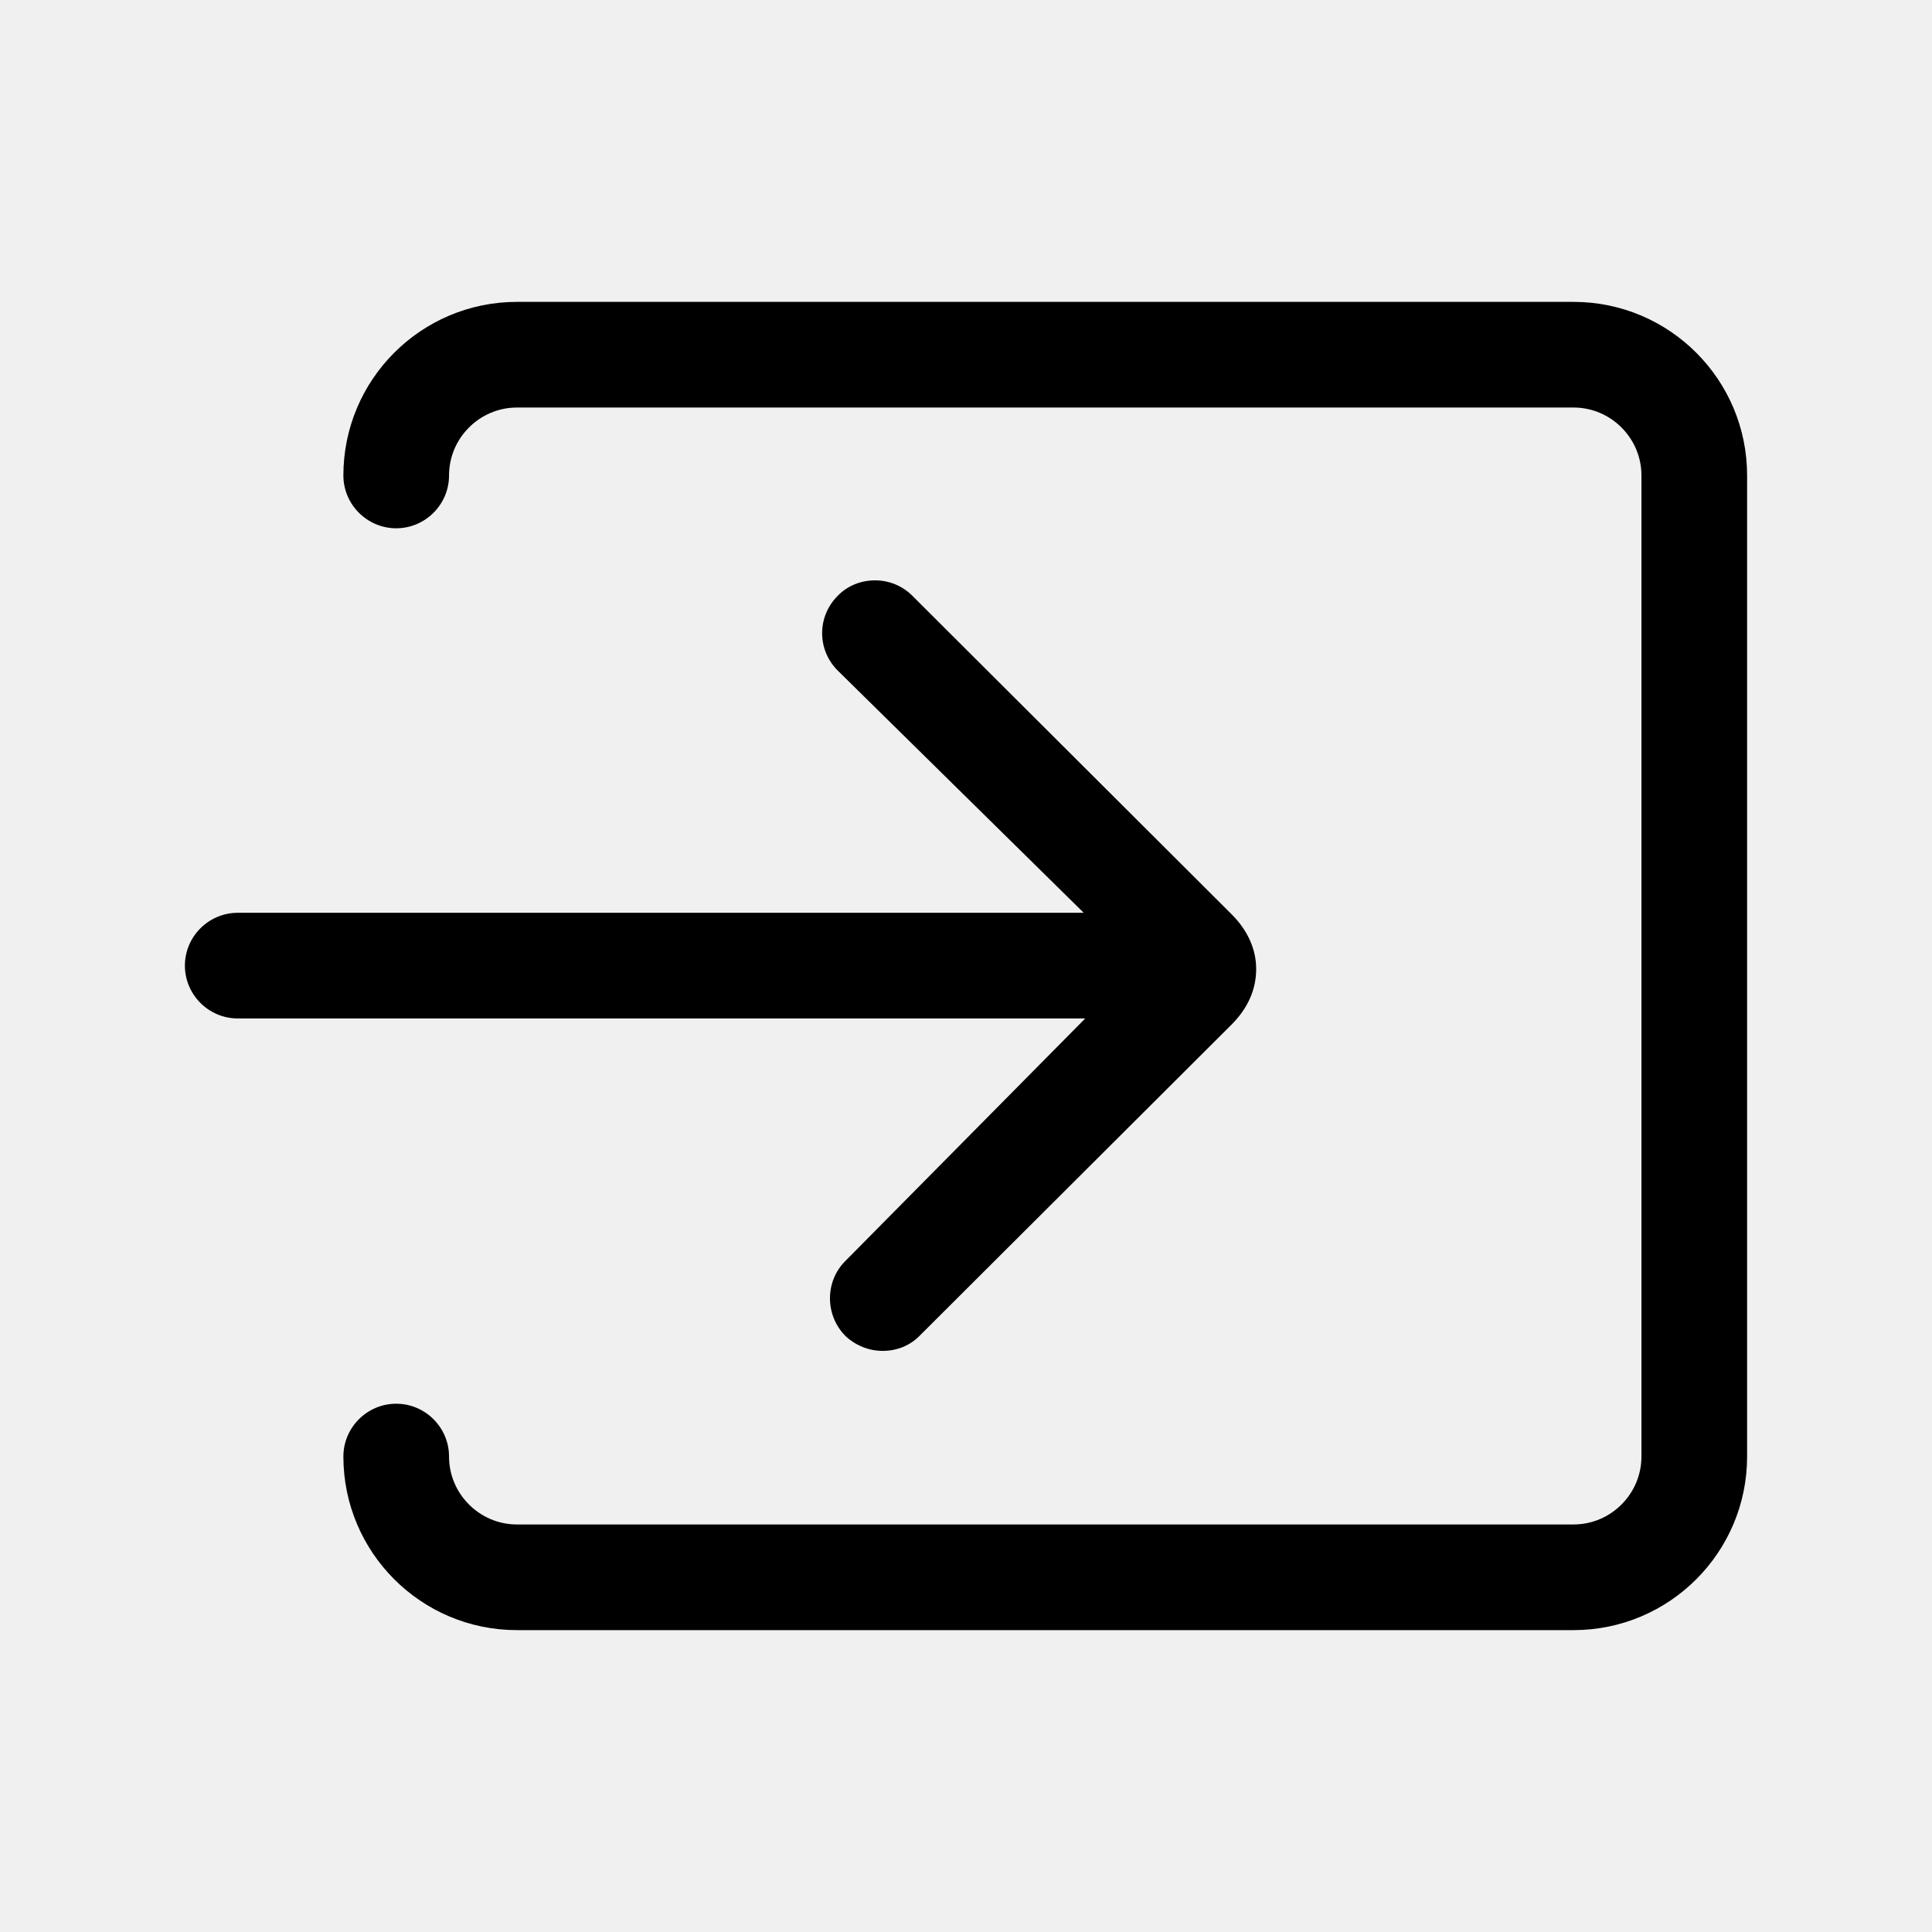
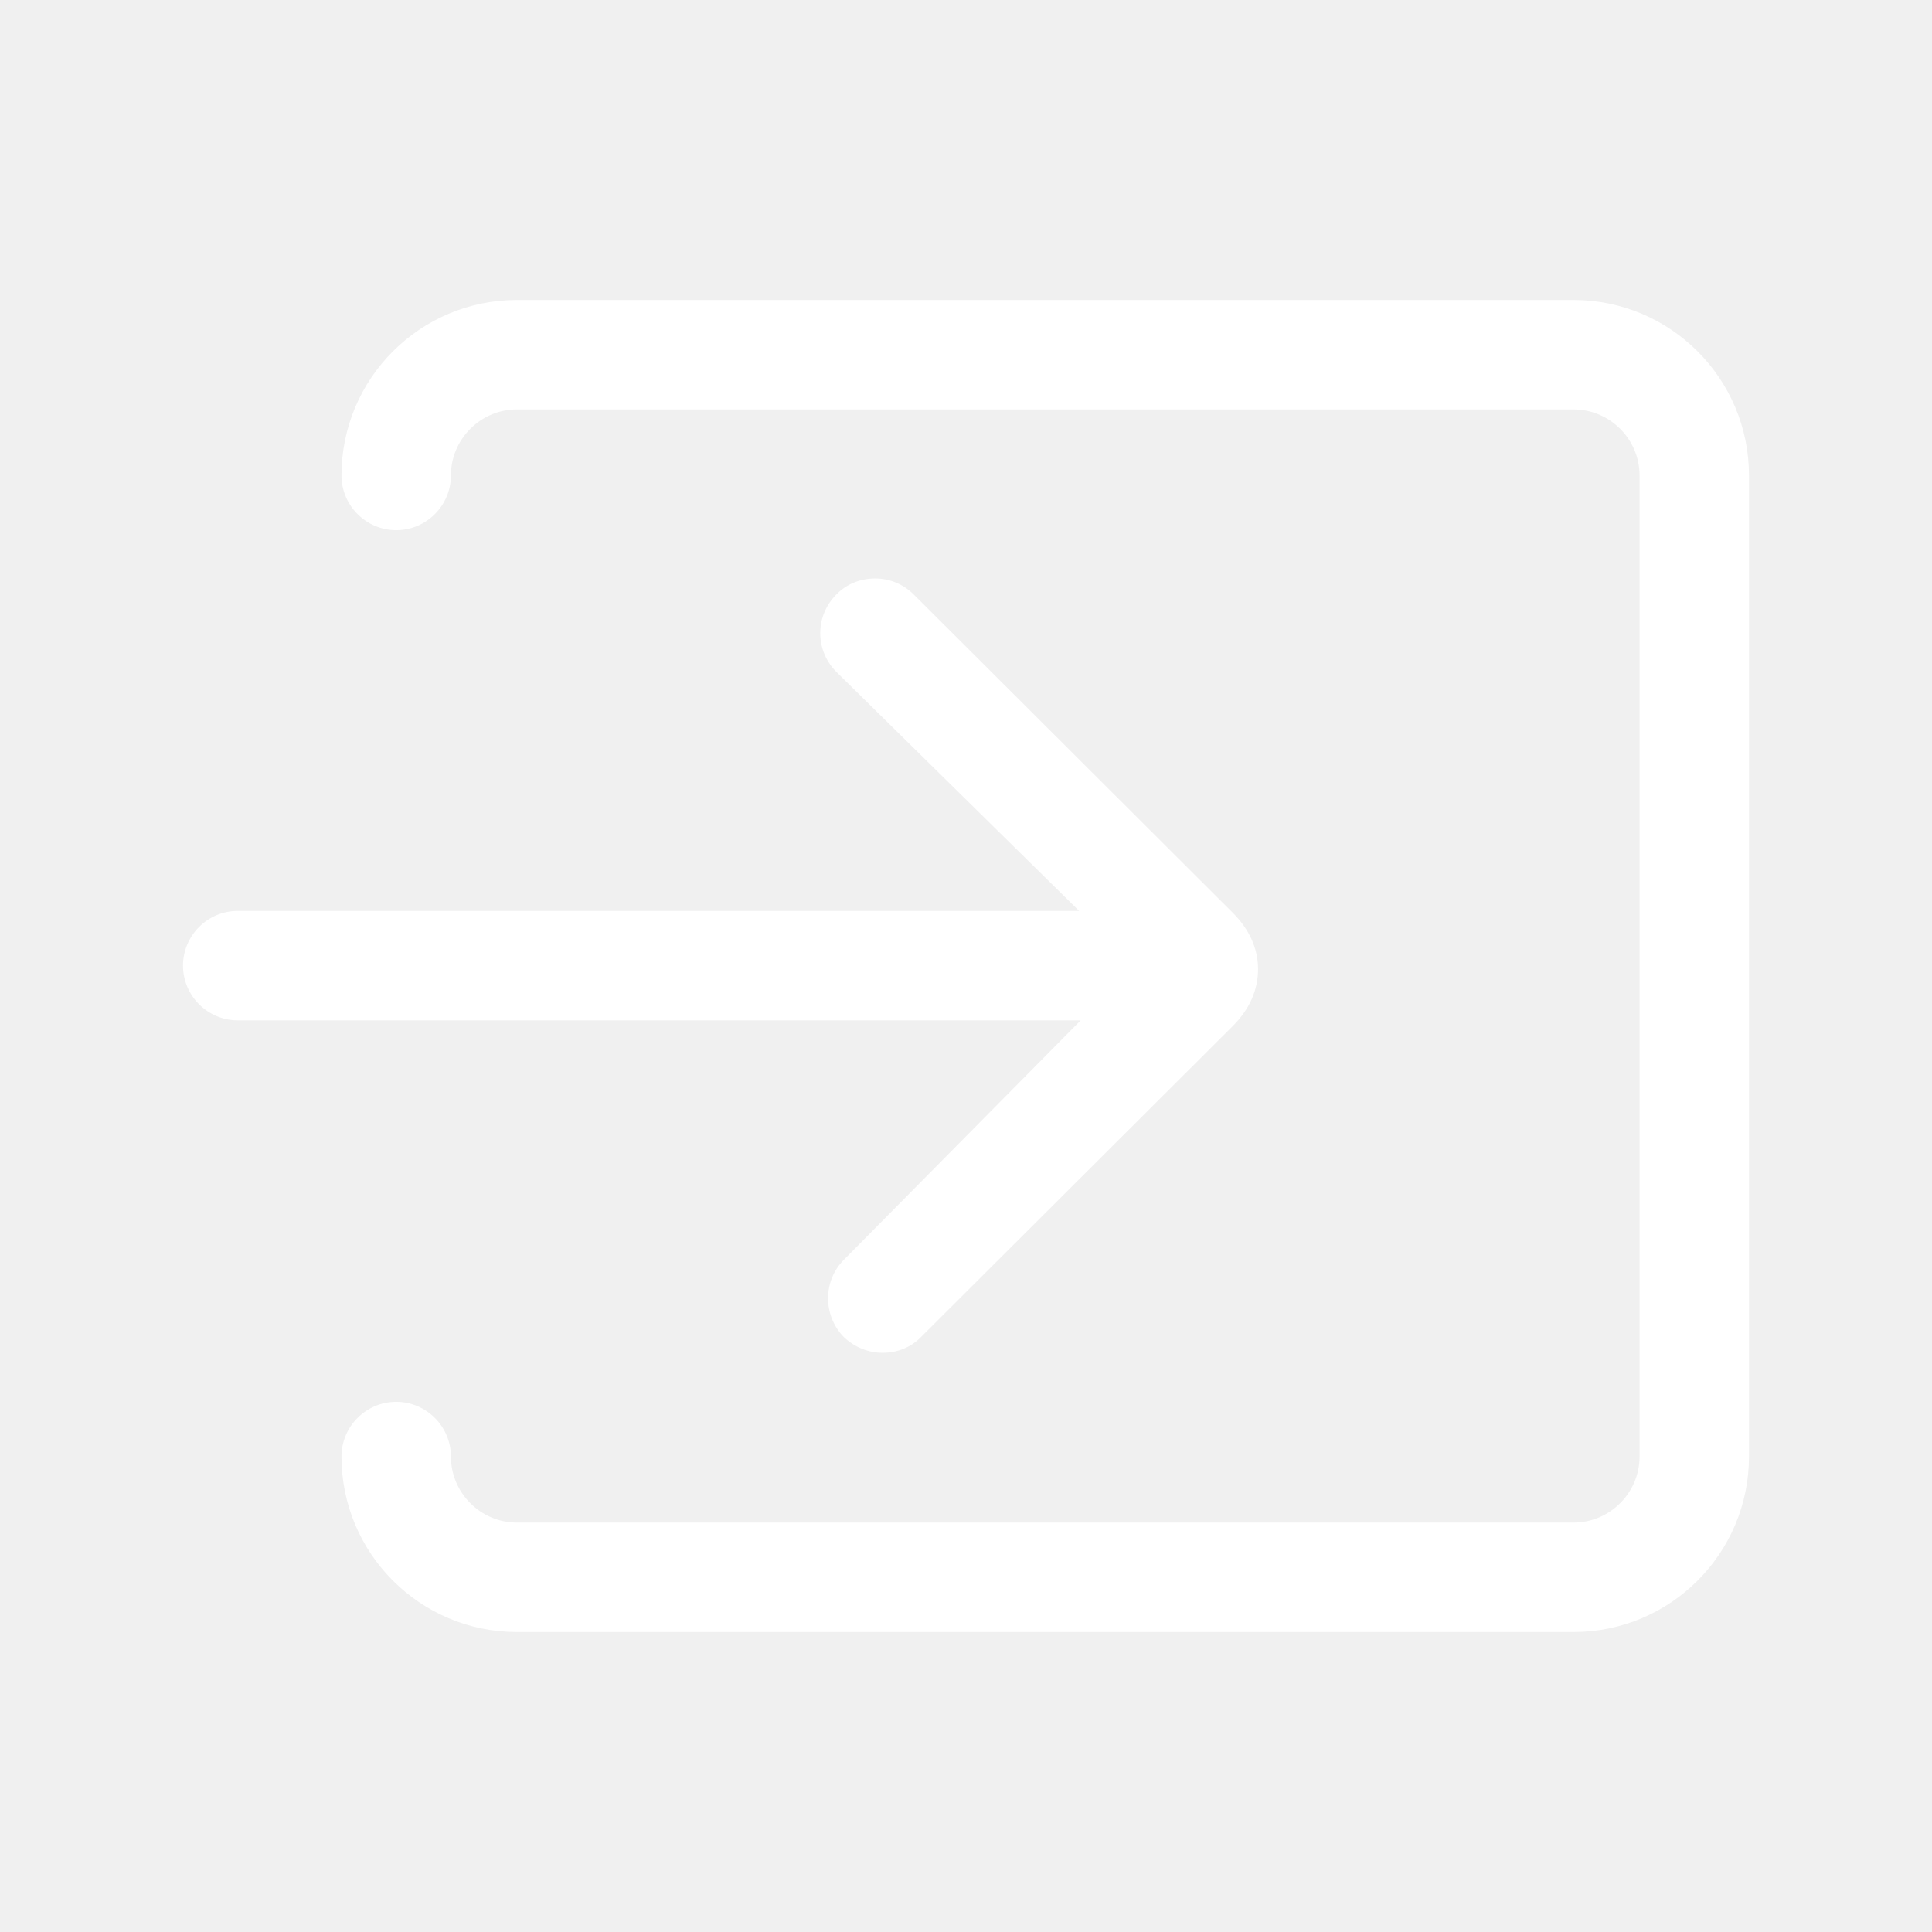
- <svg xmlns="http://www.w3.org/2000/svg" version="1.1" id="Layer_1" x="0px" y="0px" viewBox="0 0 512 512" style="enable-background:new 0 0 512 512;" xml:space="preserve">
+ <svg xmlns="http://www.w3.org/2000/svg" version="1.1" id="Layer_1" x="0px" y="0px" viewBox="0 0 512 512" style="enable-background:new 0 0 512 512;" xml:space="preserve" stroke="white" fill="white">
  <g>
    <path d="M417,80H137c-25.4,0-46,20.6-46,46c0,7.7,6.3,14,14,14s14-6.3,14-14c0-9.9,8.1-18,18-18h280c9.9,0,18,8.1,18,18v260   c0,9.9-8.1,18-18,18H137c-9.9,0-18-8.1-18-18c0-7.7-6.3-14-14-14s-14,6.3-14,14c0,25.4,20.6,46,46,46h280c25.4,0,46-20.6,46-46V126   C463,100.6,442.4,80,417,80z" />
    <path d="M224,334.2c-5.4,5.4-5.4,14.3,0,19.8c0,0,0.1,0.1,0.1,0.1c2.7,2.5,6.2,3.9,9.8,3.9c3.8,0,7.3-1.4,9.9-4.1l82.6-82.4   c4.3-4.3,6.5-9.3,6.5-14.7c0-5.3-2.3-10.3-6.5-14.5l-84.6-84.4c-2.6-2.6-6.1-4.1-9.9-4.1c-3.7,0-7.3,1.4-9.9,4.1   c-5.5,5.5-5.5,14.3,0,19.8l65.2,64.2H63c-7.7,0-14,6.3-14,14s6.3,14,14,14h224.6L224,334.2z" />
  </g>
</svg>
